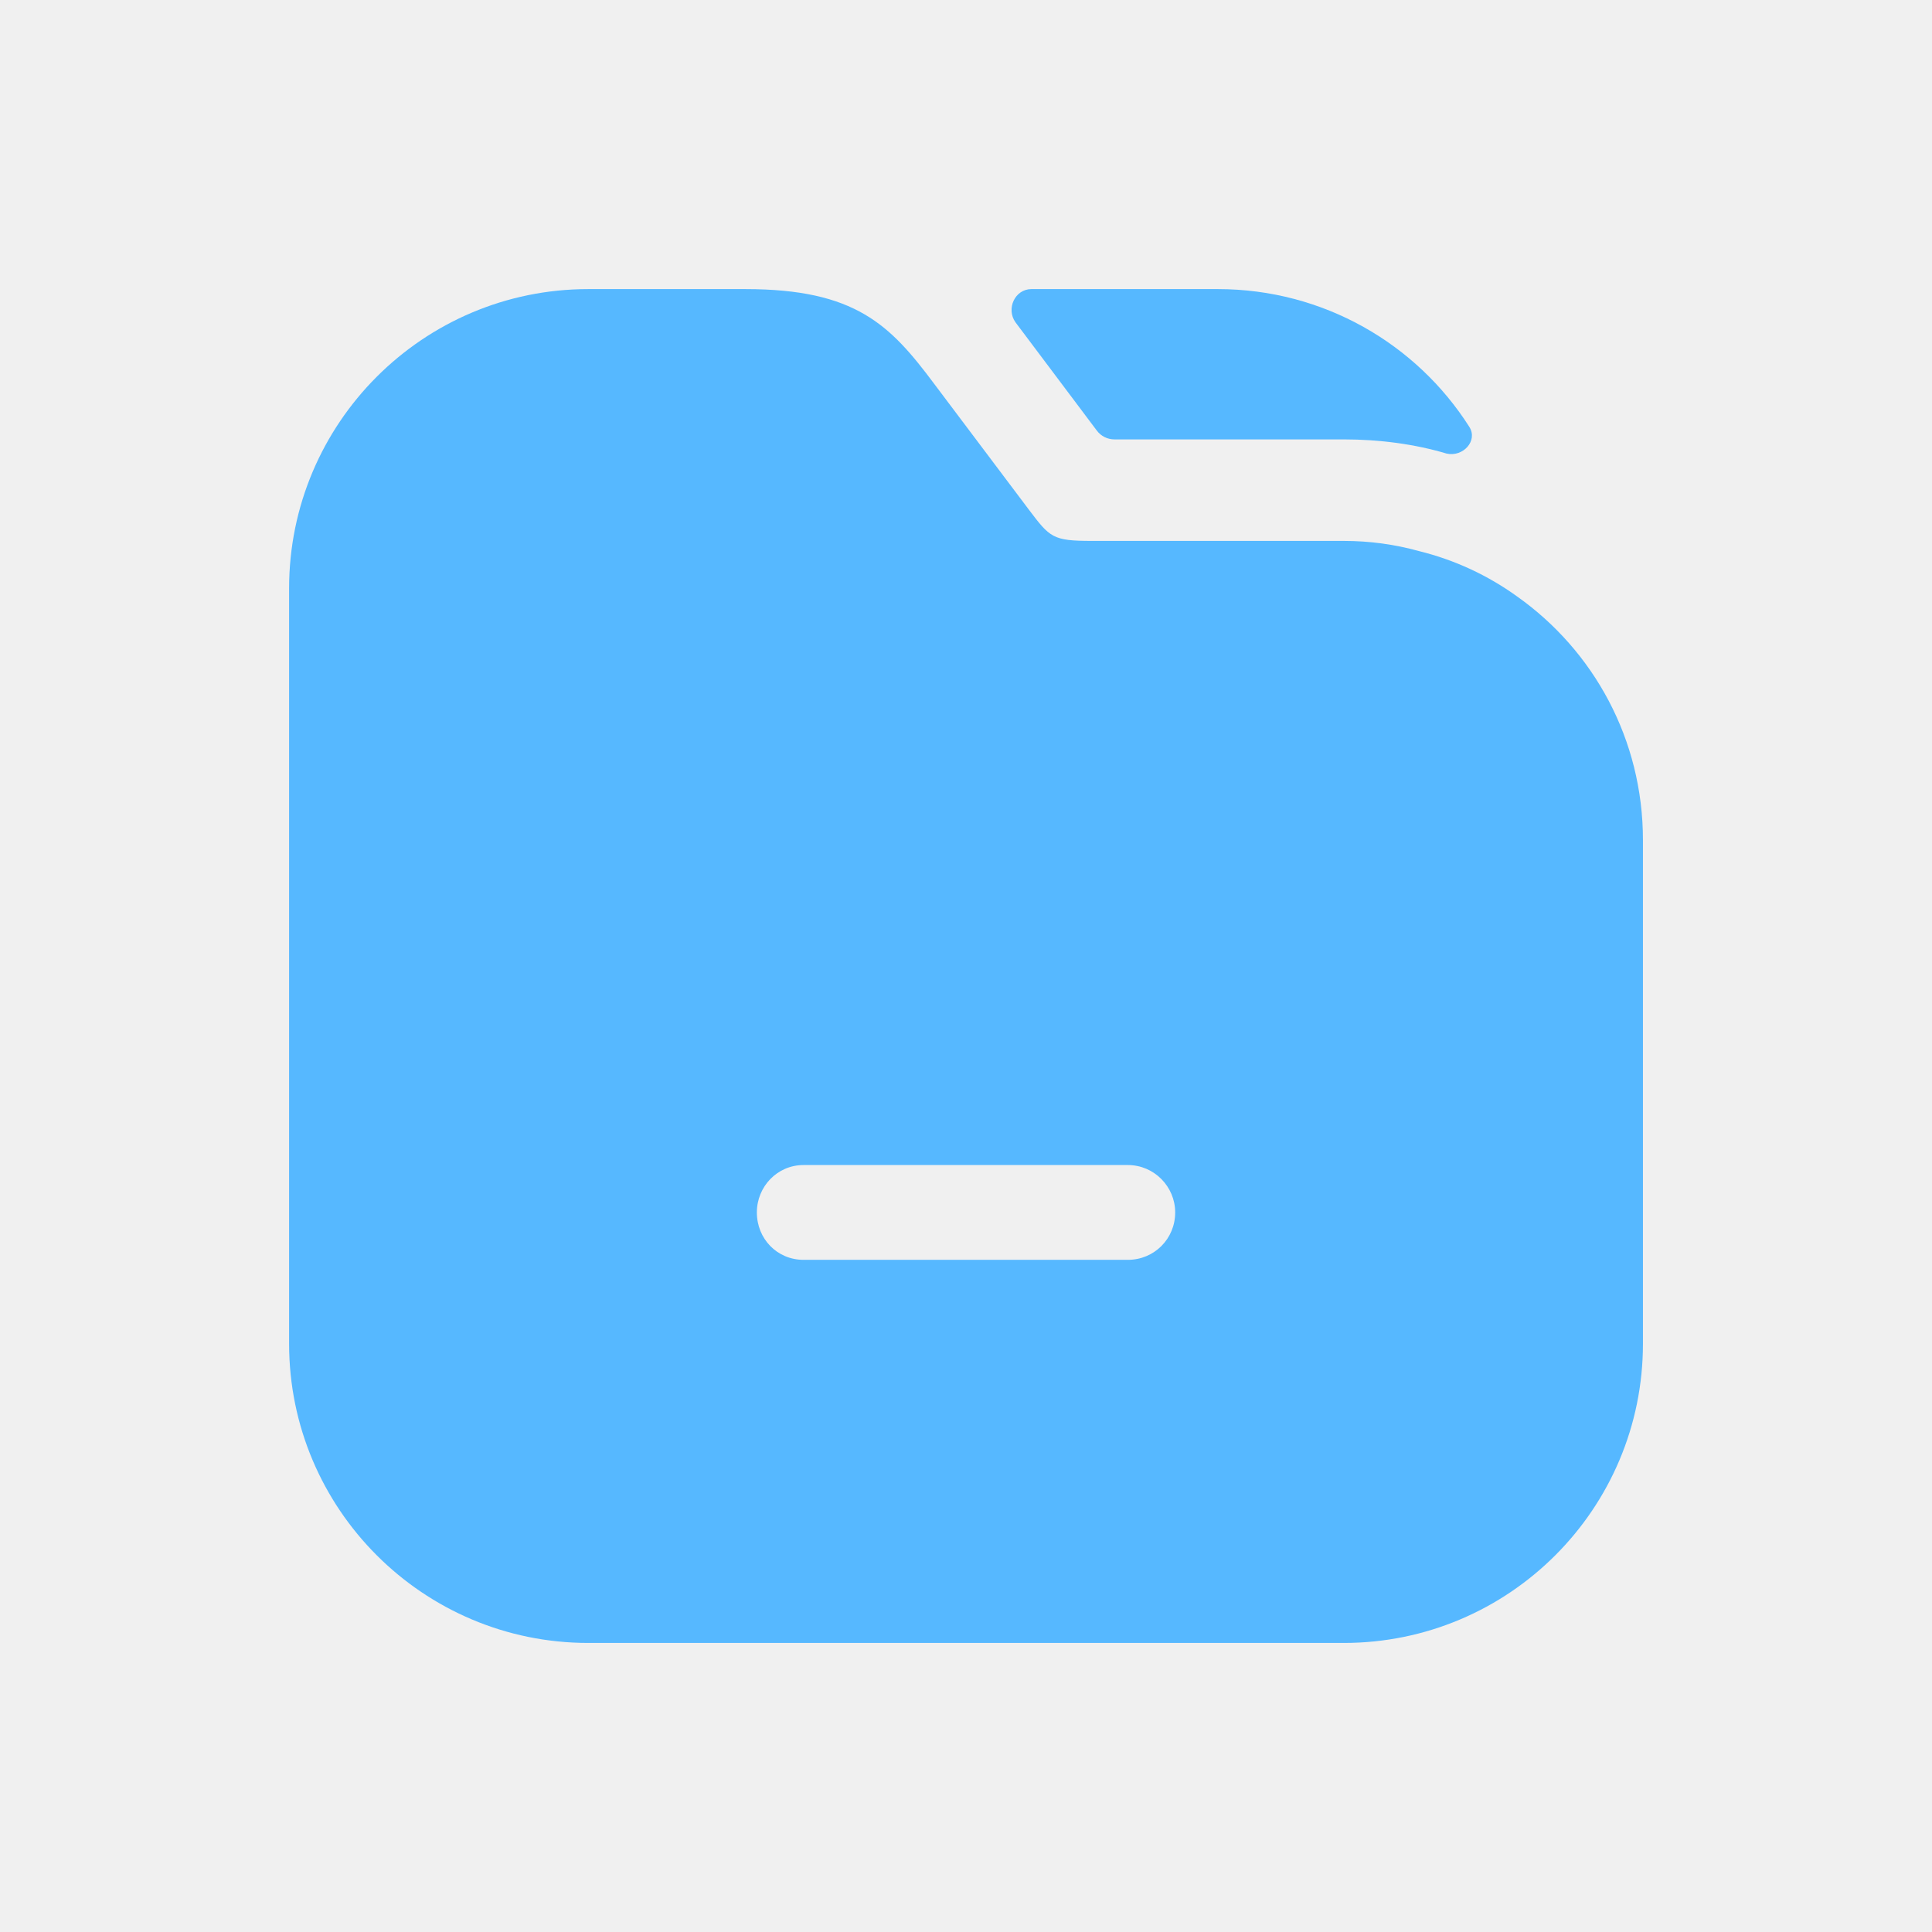
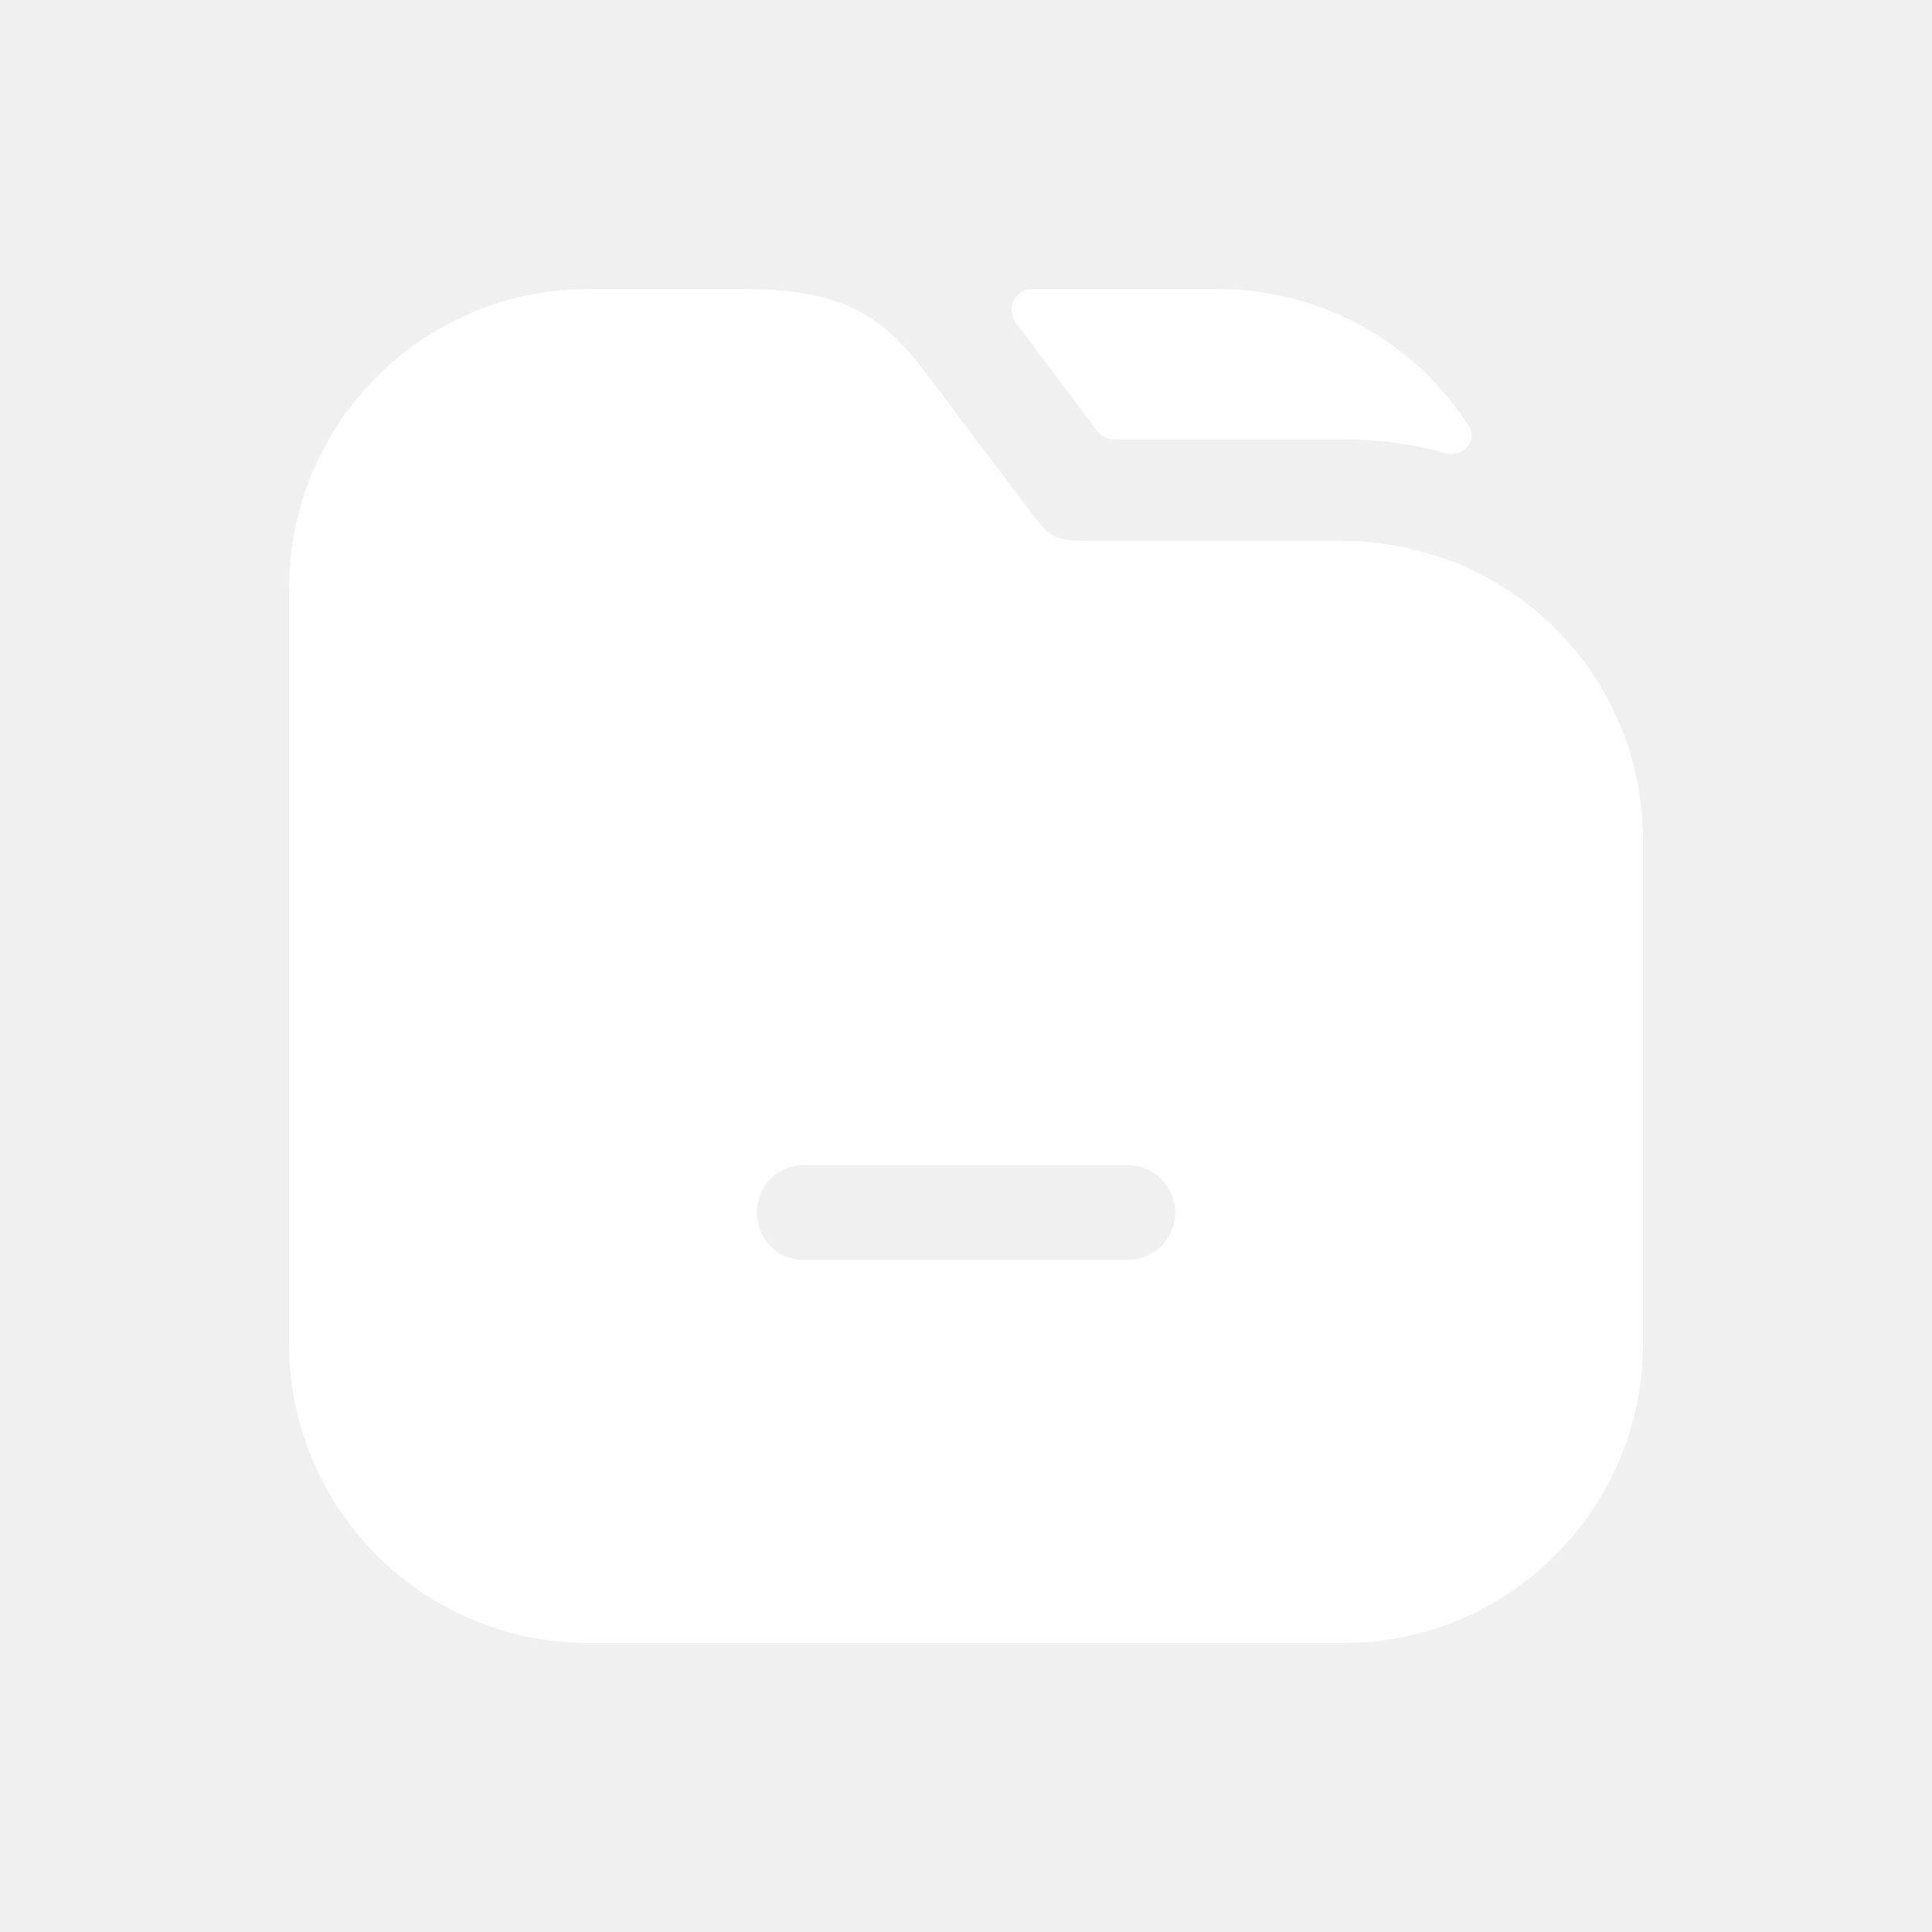
<svg xmlns="http://www.w3.org/2000/svg" width="44" height="44" viewBox="0 0 44 44" fill="none">
-   <path d="M33.462 9.72C33.666 10.041 33.317 10.414 32.946 10.33C32.222 10.114 31.42 10.007 30.603 10.007H25.38C25.222 10.007 25.074 9.933 24.98 9.807L23.126 7.339C22.909 7.032 23.114 6.584 23.49 6.584H27.735C30.142 6.584 32.262 7.834 33.462 9.72Z" fill="#56B8FF" />
-   <path d="M34.55 13.583C33.887 13.105 33.132 12.751 32.314 12.55C31.759 12.396 31.189 12.319 30.603 12.319H24.868C23.974 12.319 23.912 12.242 23.434 11.61L21.276 8.742C20.274 7.401 19.488 6.584 16.975 6.584H13.398C9.636 6.584 6.584 9.636 6.584 13.398V30.603C6.584 34.365 9.636 37.417 13.398 37.417H30.603C34.365 37.417 37.417 34.365 37.417 30.603V19.133C37.417 16.836 36.292 14.816 34.55 13.583ZM25.685 28.692H18.301C17.699 28.692 17.237 28.214 17.237 27.612C17.237 27.026 17.699 26.533 18.301 26.533H25.685C26.287 26.533 26.764 27.026 26.764 27.612C26.764 28.214 26.287 28.692 25.685 28.692Z" fill="#56B8FF" />
+   <path d="M33.462 9.72C33.666 10.041 33.317 10.414 32.946 10.33C32.222 10.114 31.42 10.007 30.603 10.007H25.38C25.222 10.007 25.074 9.933 24.98 9.807L23.126 7.339C22.909 7.032 23.114 6.584 23.49 6.584H27.735C30.142 6.584 32.262 7.834 33.462 9.72Z" fill="#ffff" />
+   <path d="M34.55 13.583C33.887 13.105 33.132 12.751 32.314 12.55C31.759 12.396 31.189 12.319 30.603 12.319H24.868C23.974 12.319 23.912 12.242 23.434 11.61L21.276 8.742C20.274 7.401 19.488 6.584 16.975 6.584H13.398C9.636 6.584 6.584 9.636 6.584 13.398V30.603C6.584 34.365 9.636 37.417 13.398 37.417H30.603C34.365 37.417 37.417 34.365 37.417 30.603V19.133C37.417 16.836 36.292 14.816 34.55 13.583ZM25.685 28.692H18.301C17.699 28.692 17.237 28.214 17.237 27.612C17.237 27.026 17.699 26.533 18.301 26.533H25.685C26.287 26.533 26.764 27.026 26.764 27.612C26.764 28.214 26.287 28.692 25.685 28.692Z" fill="#ffffff" />
</svg>
